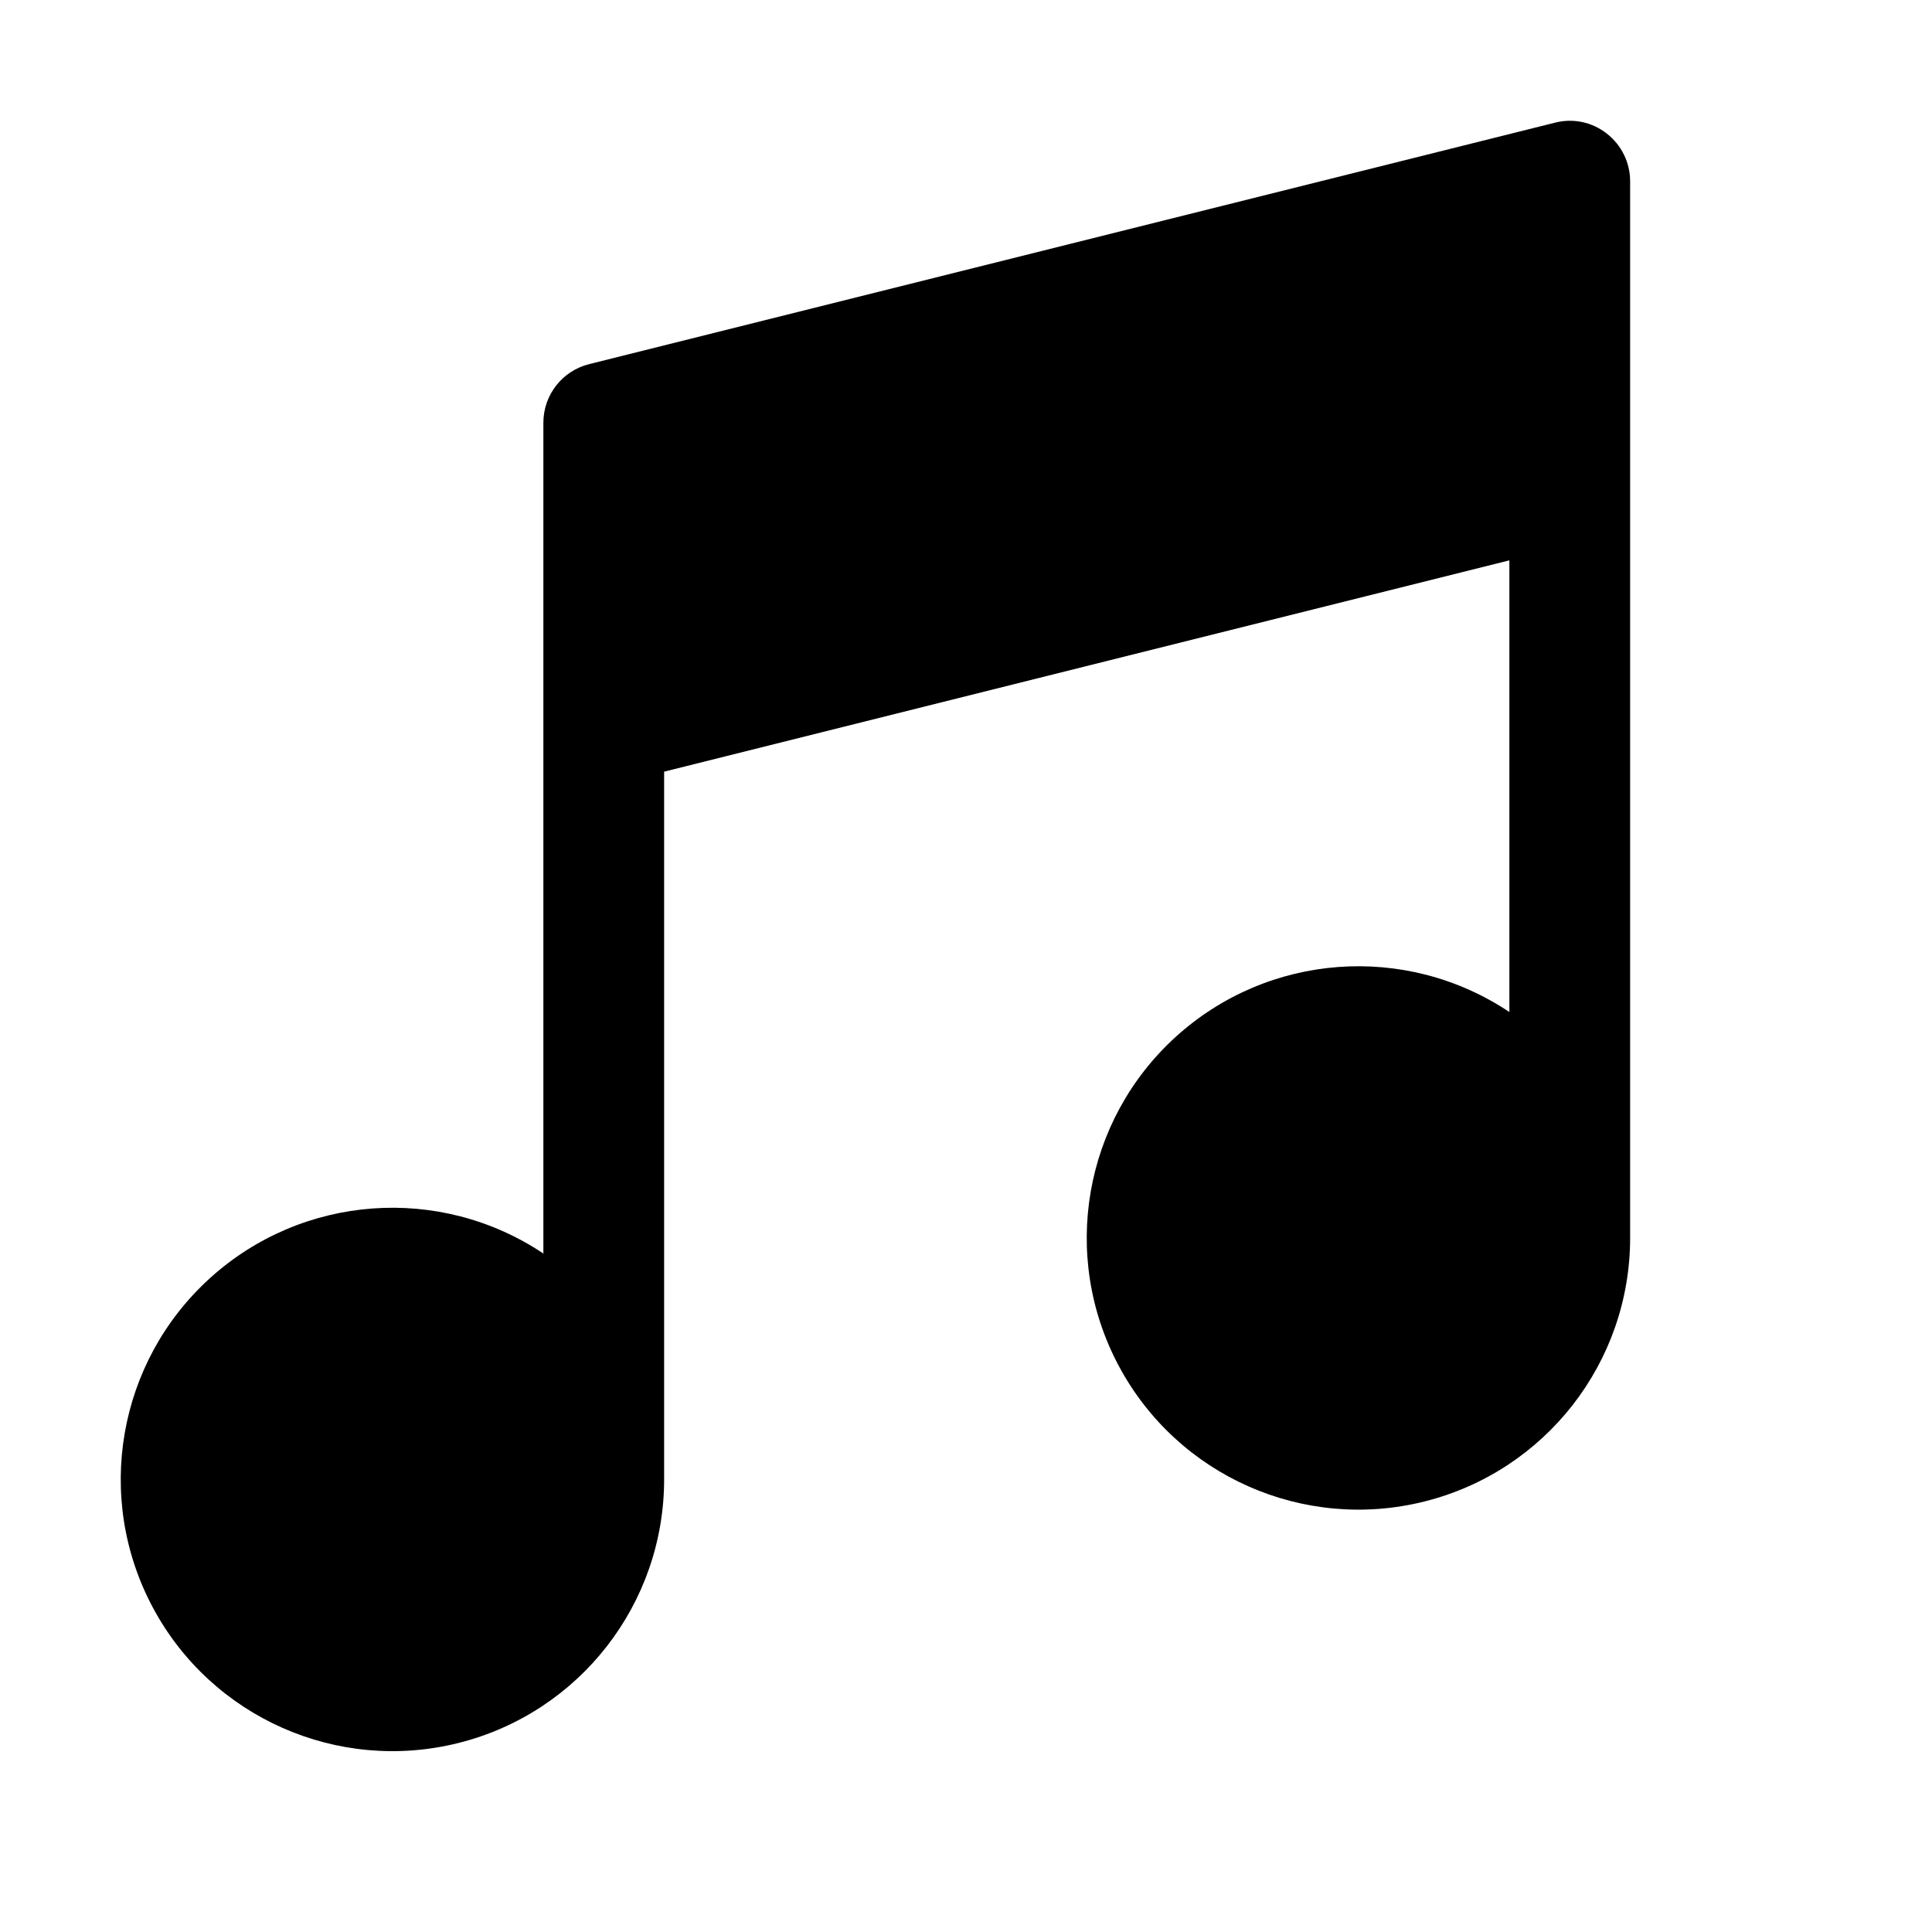
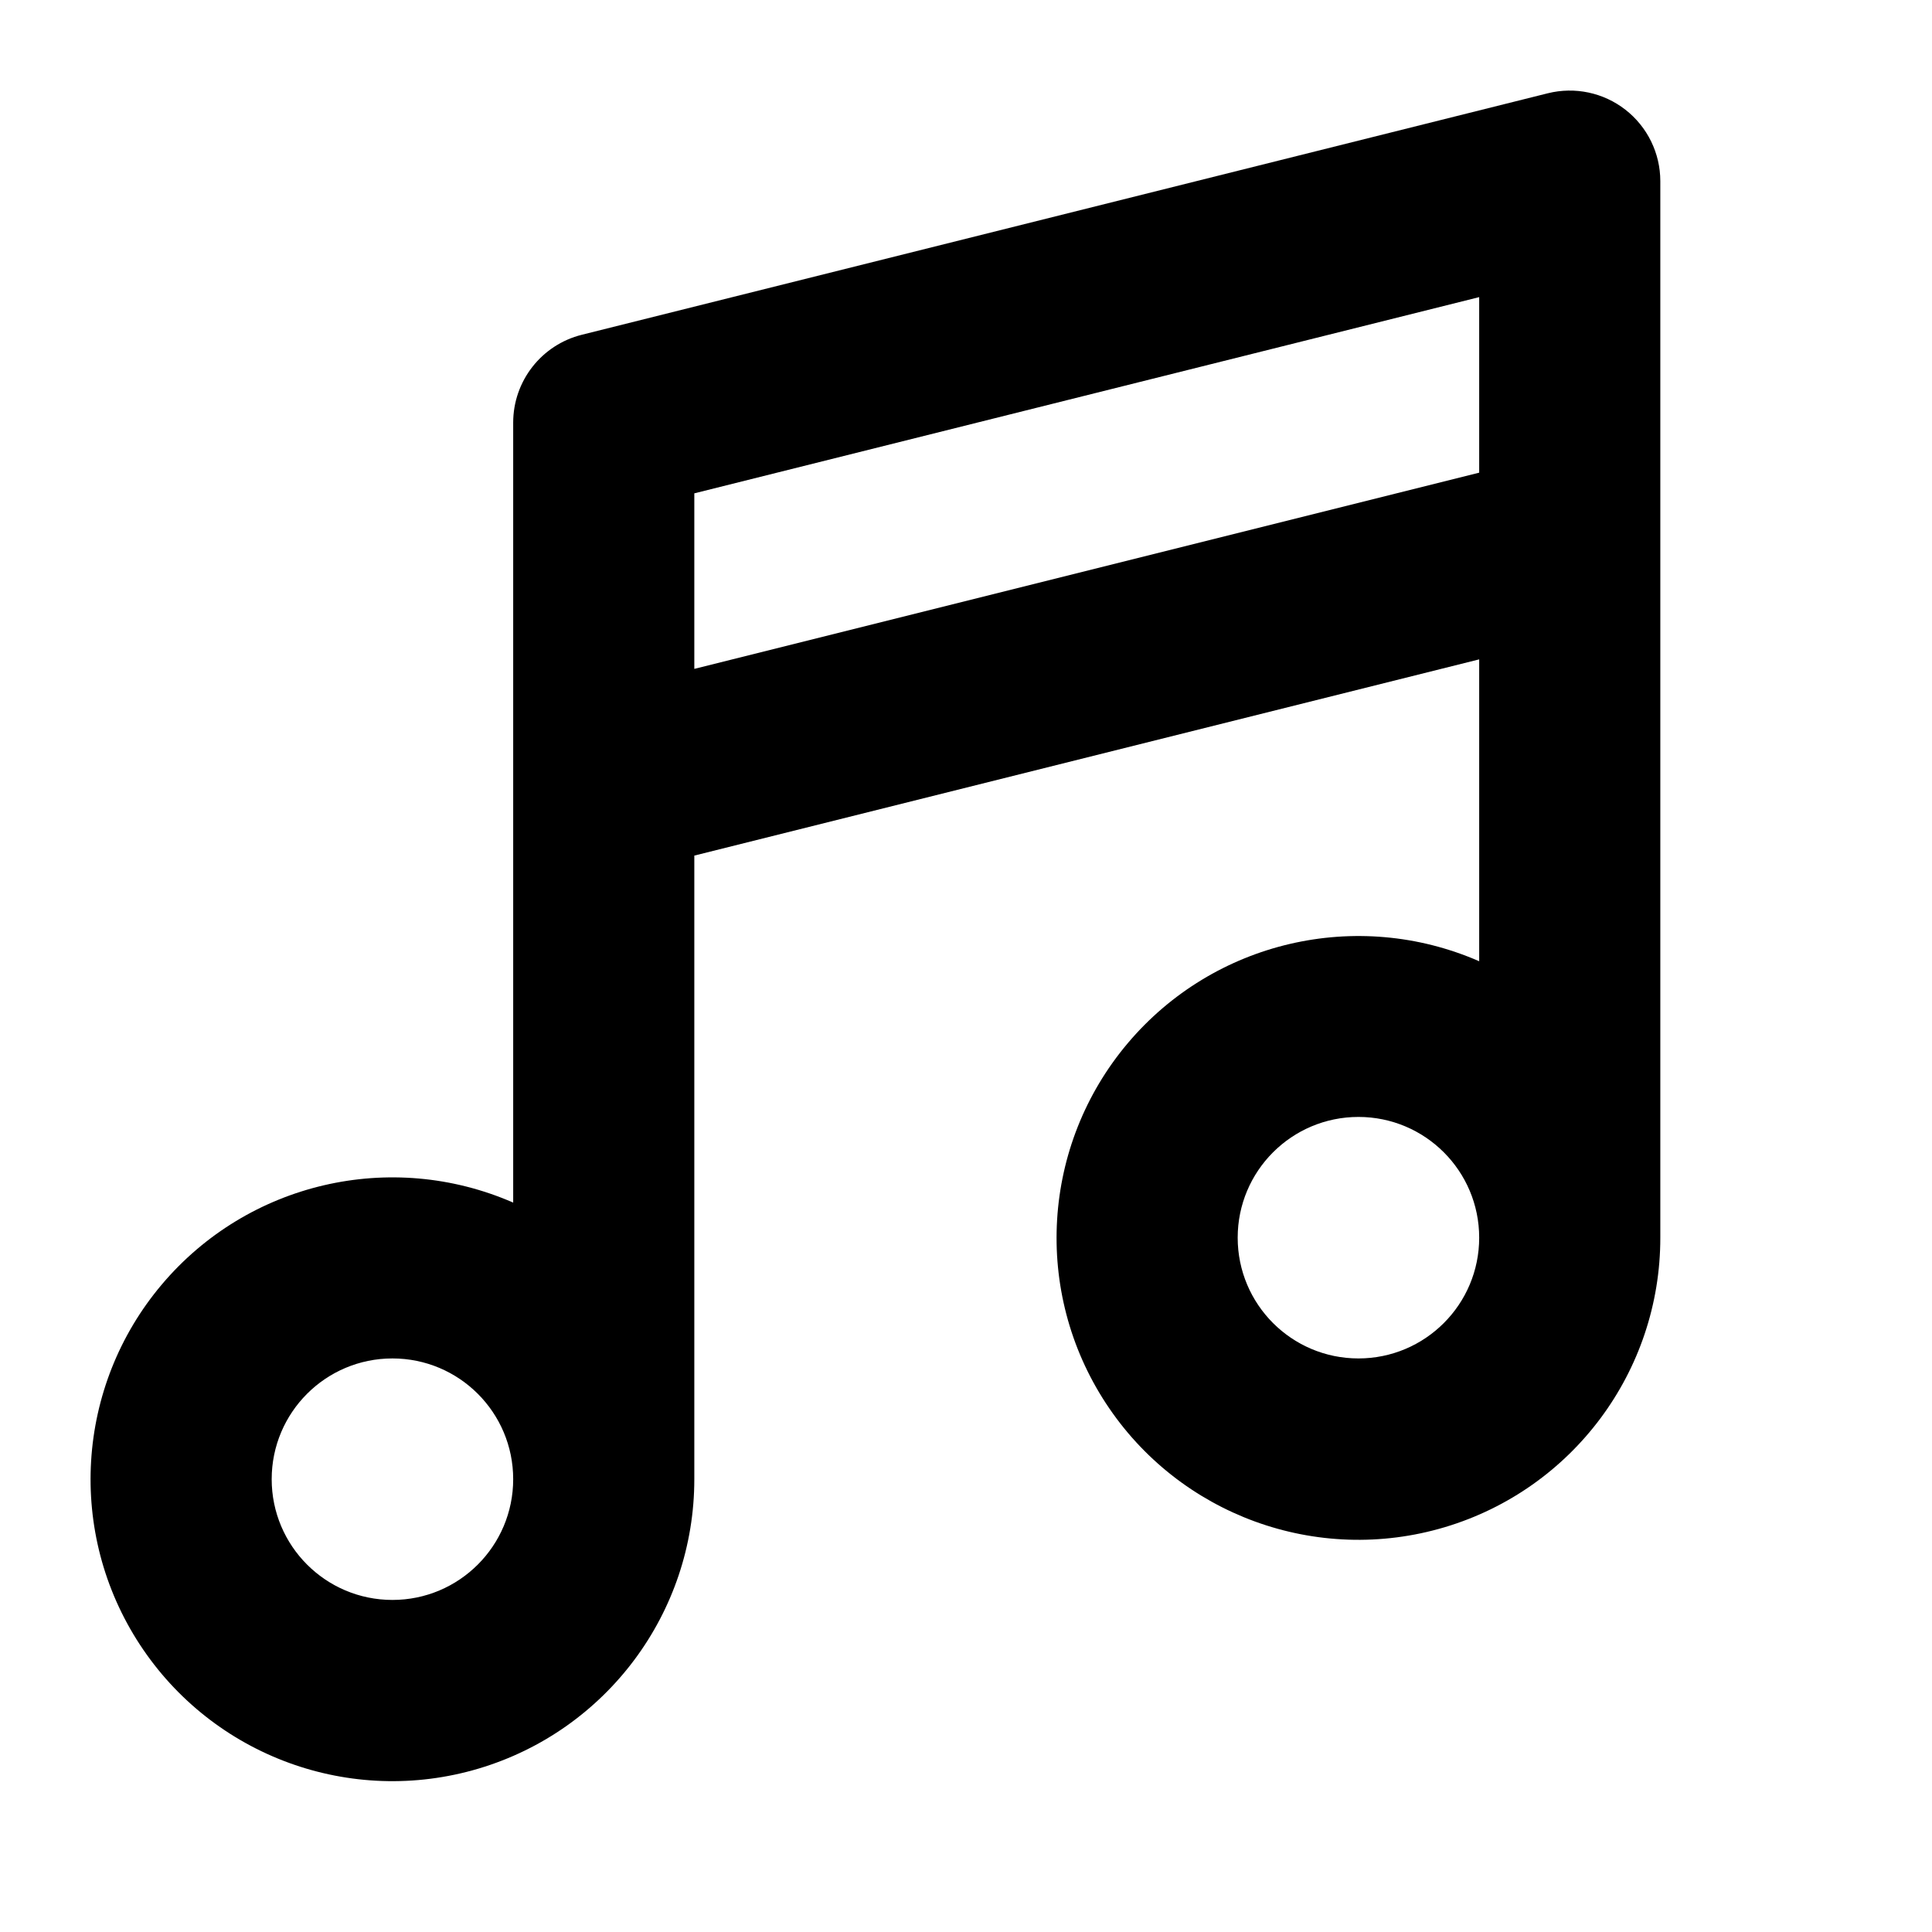
<svg xmlns="http://www.w3.org/2000/svg" viewBox="0 0 256 256" fill="currentColor">
-   <path d="M212.92,17.71a7.89,7.89,0,0,0-6.86-1.46l-128,32A8,8,0,0,0,72,56V166.1A36,36,0,1,0,88,196V102.25l112-28V134.1A36,36,0,1,0,216,164V24A8,8,0,0,0,212.92,17.71Z" />
+   <path d="M215.38,14.54a12,12,0,0,0-10.29-2.18l-128,32A12,12,0,0,0,68,56V159.35A40,40,0,1,0,92,196V113.37l104-26v40A40,40,0,1,0,220,164V24A12,12,0,0,0,215.38,14.54ZM52,212a16,16,0,1,1,16-16A16,16,0,0,1,52,212ZM92,88.63V65.37l104-26V62.63ZM180,180a16,16,0,1,1,16-16A16,16,0,0,1,180,180Z" />
</svg>
